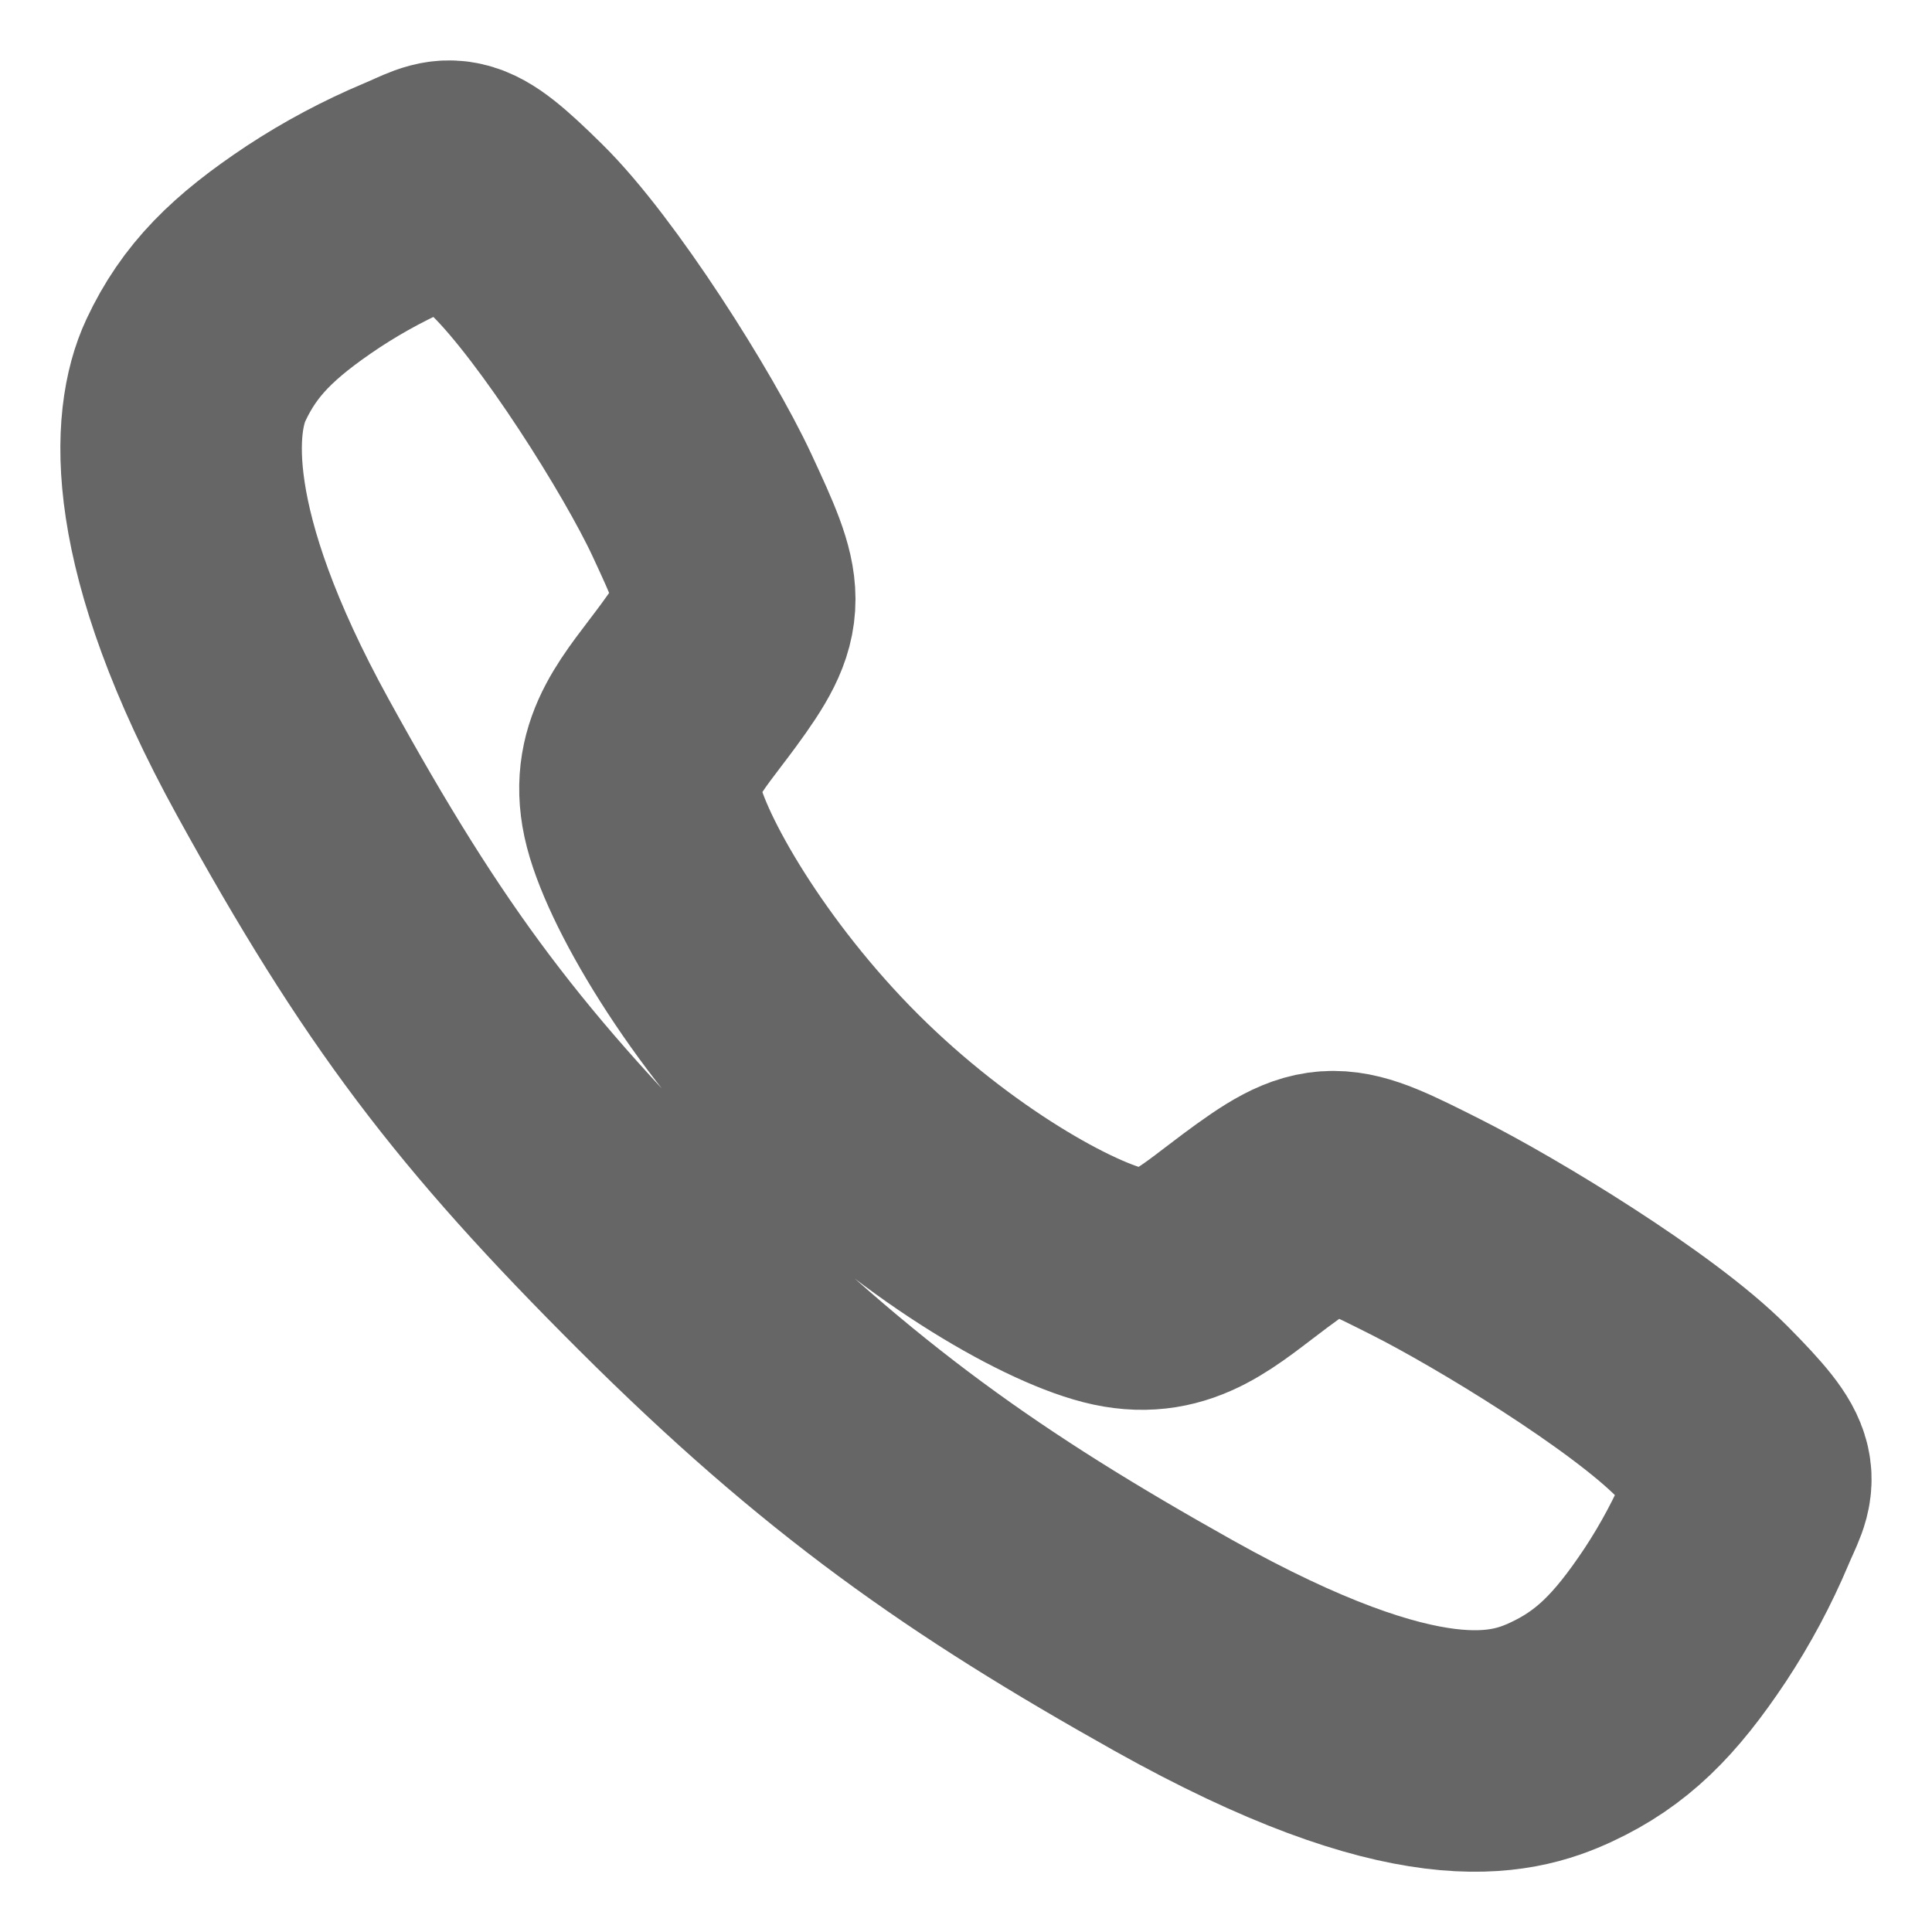
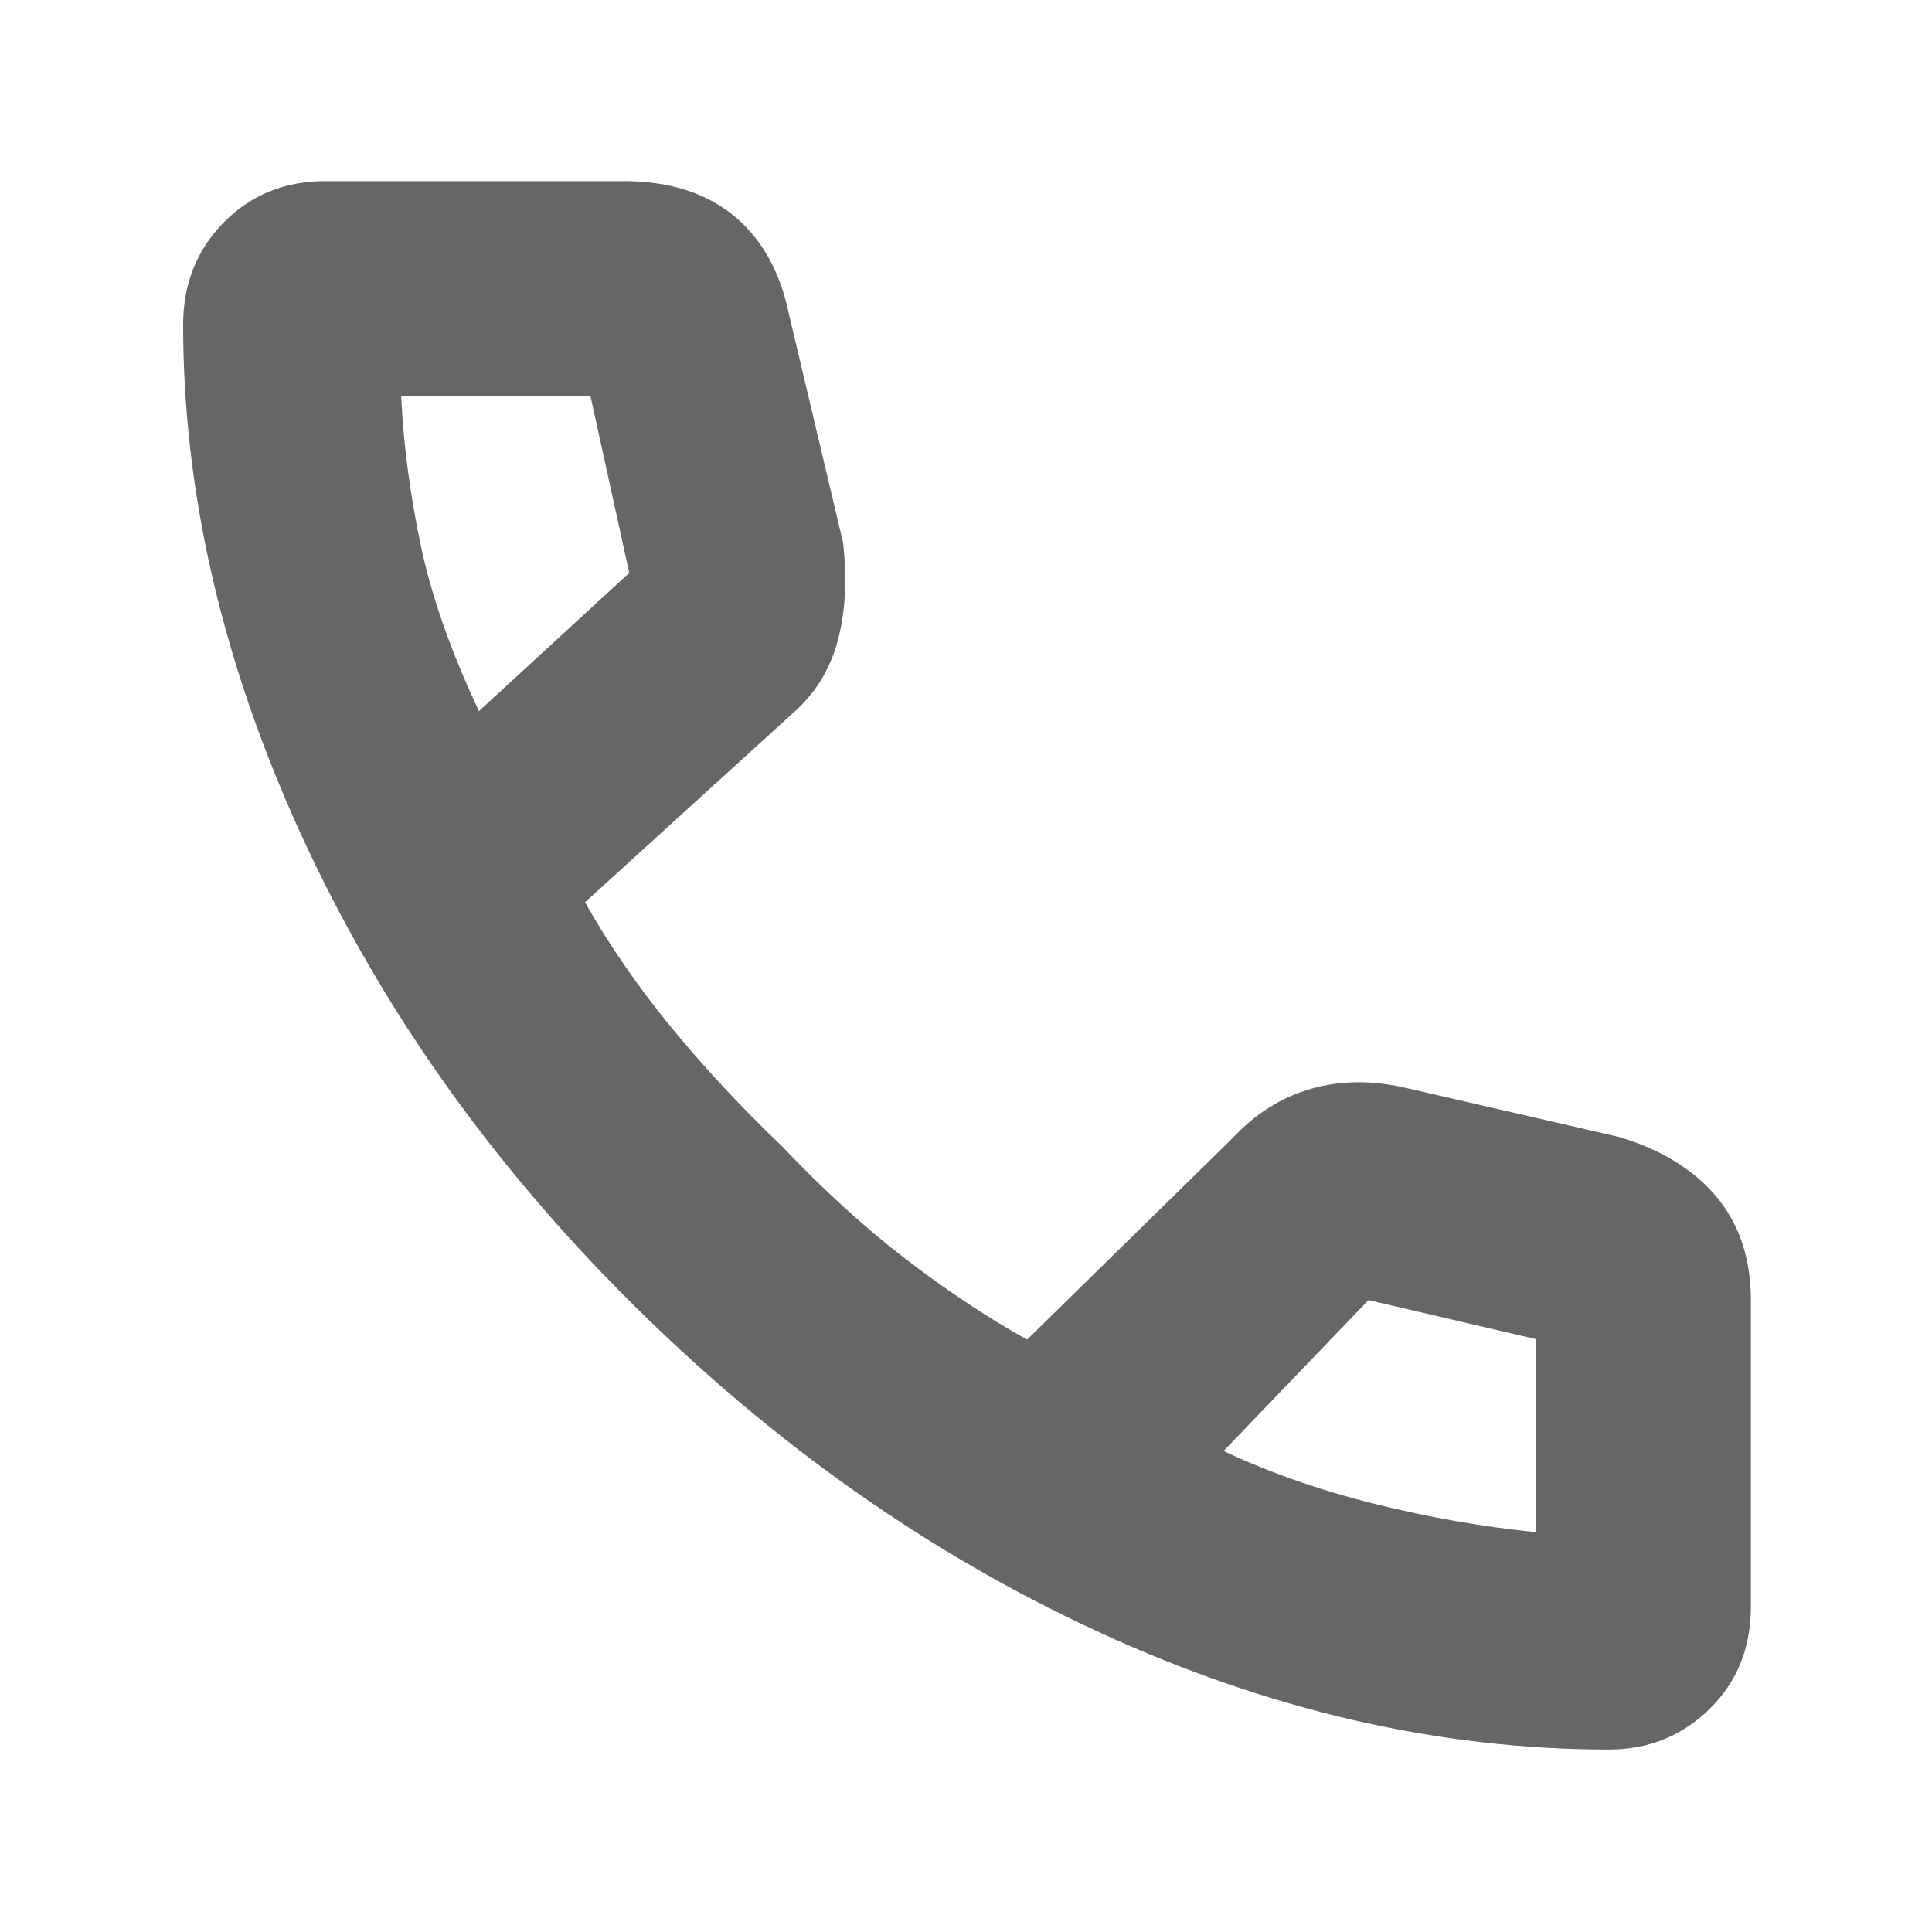
- <svg xmlns="http://www.w3.org/2000/svg" class="ionicon" viewBox="0 0 512 512">
-   <path d="M451 374c-15.88-16-54.34-39.35-73-48.76-24.3-12.24-26.3-13.24-45.4.95-12.74 9.47-21.21 17.93-36.12 14.75s-47.31-21.11-75.68-49.39-47.34-61.62-50.53-76.48 5.41-23.23 14.79-36c13.22-18 12.22-21 .92-45.3-8.81-18.9-32.84-57-48.9-72.8C119.9 44 119.9 47 108.83 51.6A160.15 160.15 0 0083 65.37C67 76 58.12 84.83 51.91 98.1s-9 44.38 23.07 102.64 54.57 88.05 101.14 134.49S258.5 406.64 310.85 436c64.76 36.27 89.6 29.2 102.91 23s22.18-15 32.83-31a159.09 159.09 0 0013.8-25.8C465 391.17 468 391.17 451 374z" fill="none" stroke="#666" stroke-miterlimit="10" stroke-width="64" />
+ <svg xmlns="http://www.w3.org/2000/svg" height="40px" viewBox="0 -960 960 960" width="40px" fill="#666">
+   <path d="M799.46-90.67q-126.56 0-253.01-58.16Q420-207 314-312.33 208-417.67 149.5-545.57T91-798.58q0-30.42 20.21-50.92 20.22-20.5 50.46-20.5H310q33.39 0 54.36 17T392-804l26.95 113.76q3.05 27.57-2.78 48.98-5.84 21.42-22.32 35.74l-103.18 93.85q18.33 32.34 43.16 62.5 24.84 30.17 54.84 58.84 30.66 32.33 61 55.66 30.33 23.34 60.66 40.34l102-100q17-18.34 39.16-24.67 22.15-6.33 47.51-.33L804.67-395q31.16 9.33 48.25 29.7Q870-344.94 870-313.67v152q0 30.76-20.57 50.88t-49.97 20.12ZM238-606.67l74.67-68.66-19.31-88h-94.03q1.67 35.66 9.63 73.77 7.95 38.11 29.04 82.89ZM608-239q34 16 74.67 26.17 40.66 10.16 80.66 14.16v-.33.33-95.88L680-314l-72 75ZM238-606.67ZM608-239Z" />
</svg>
